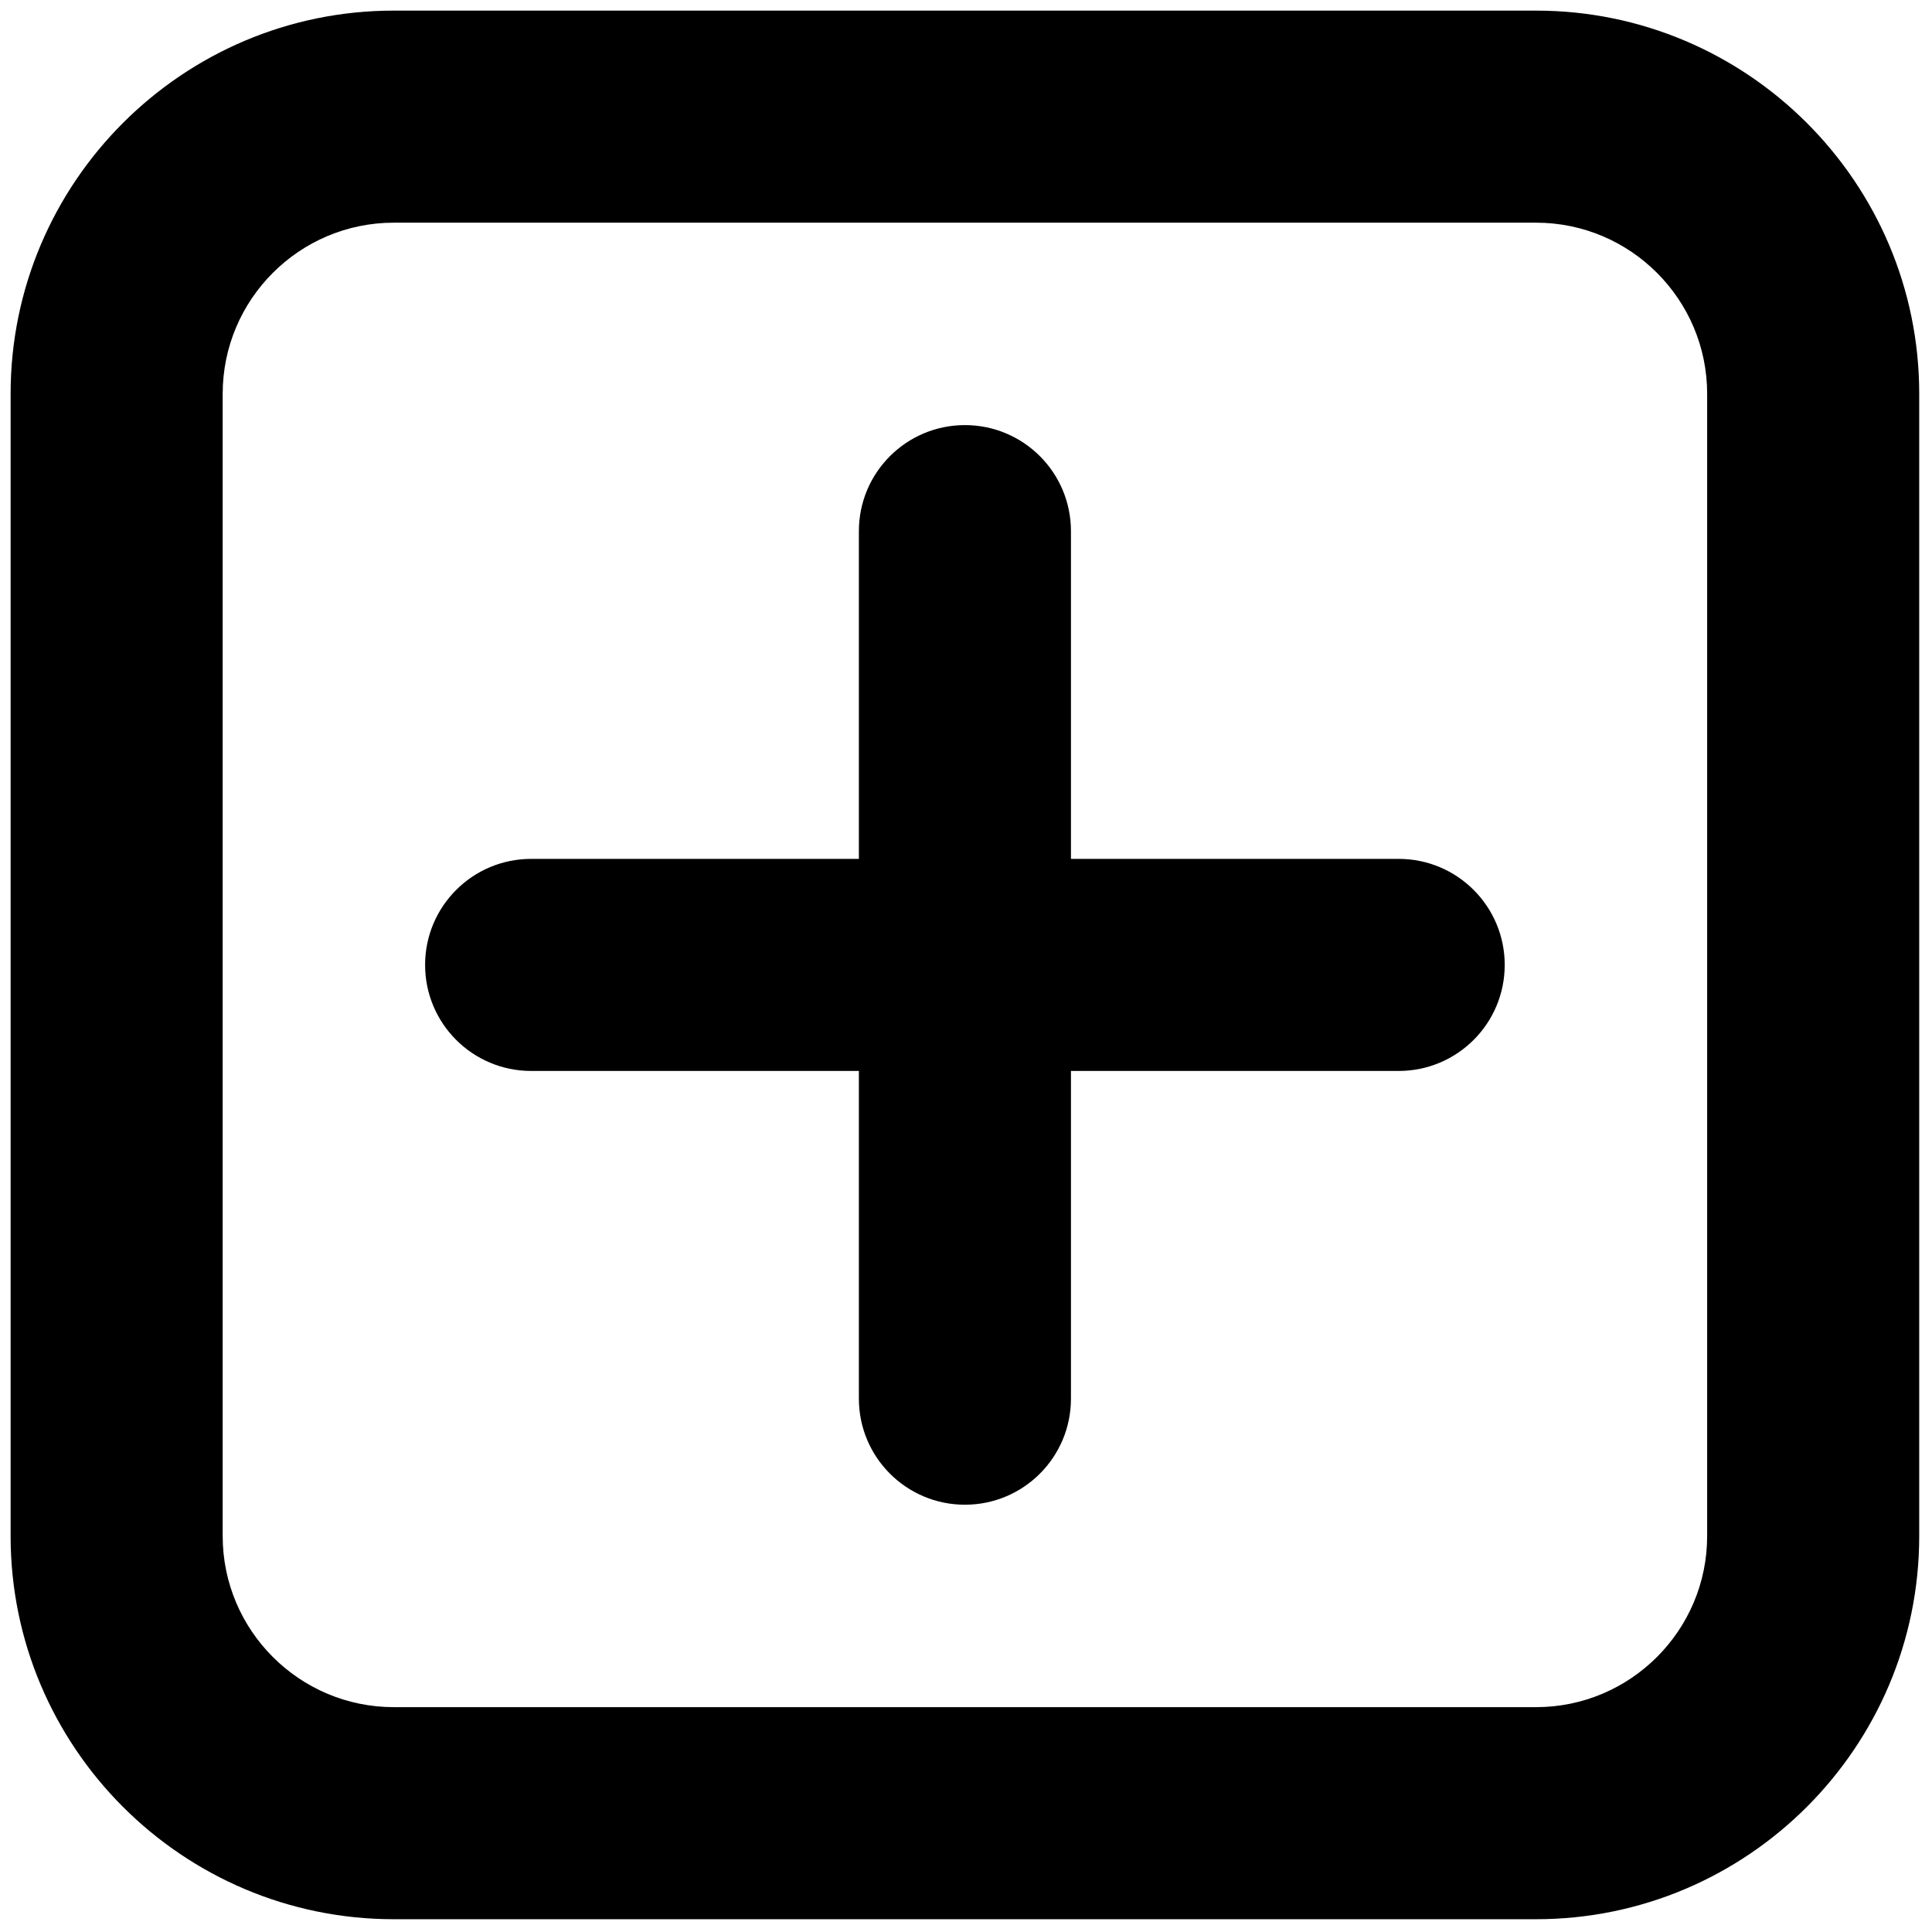
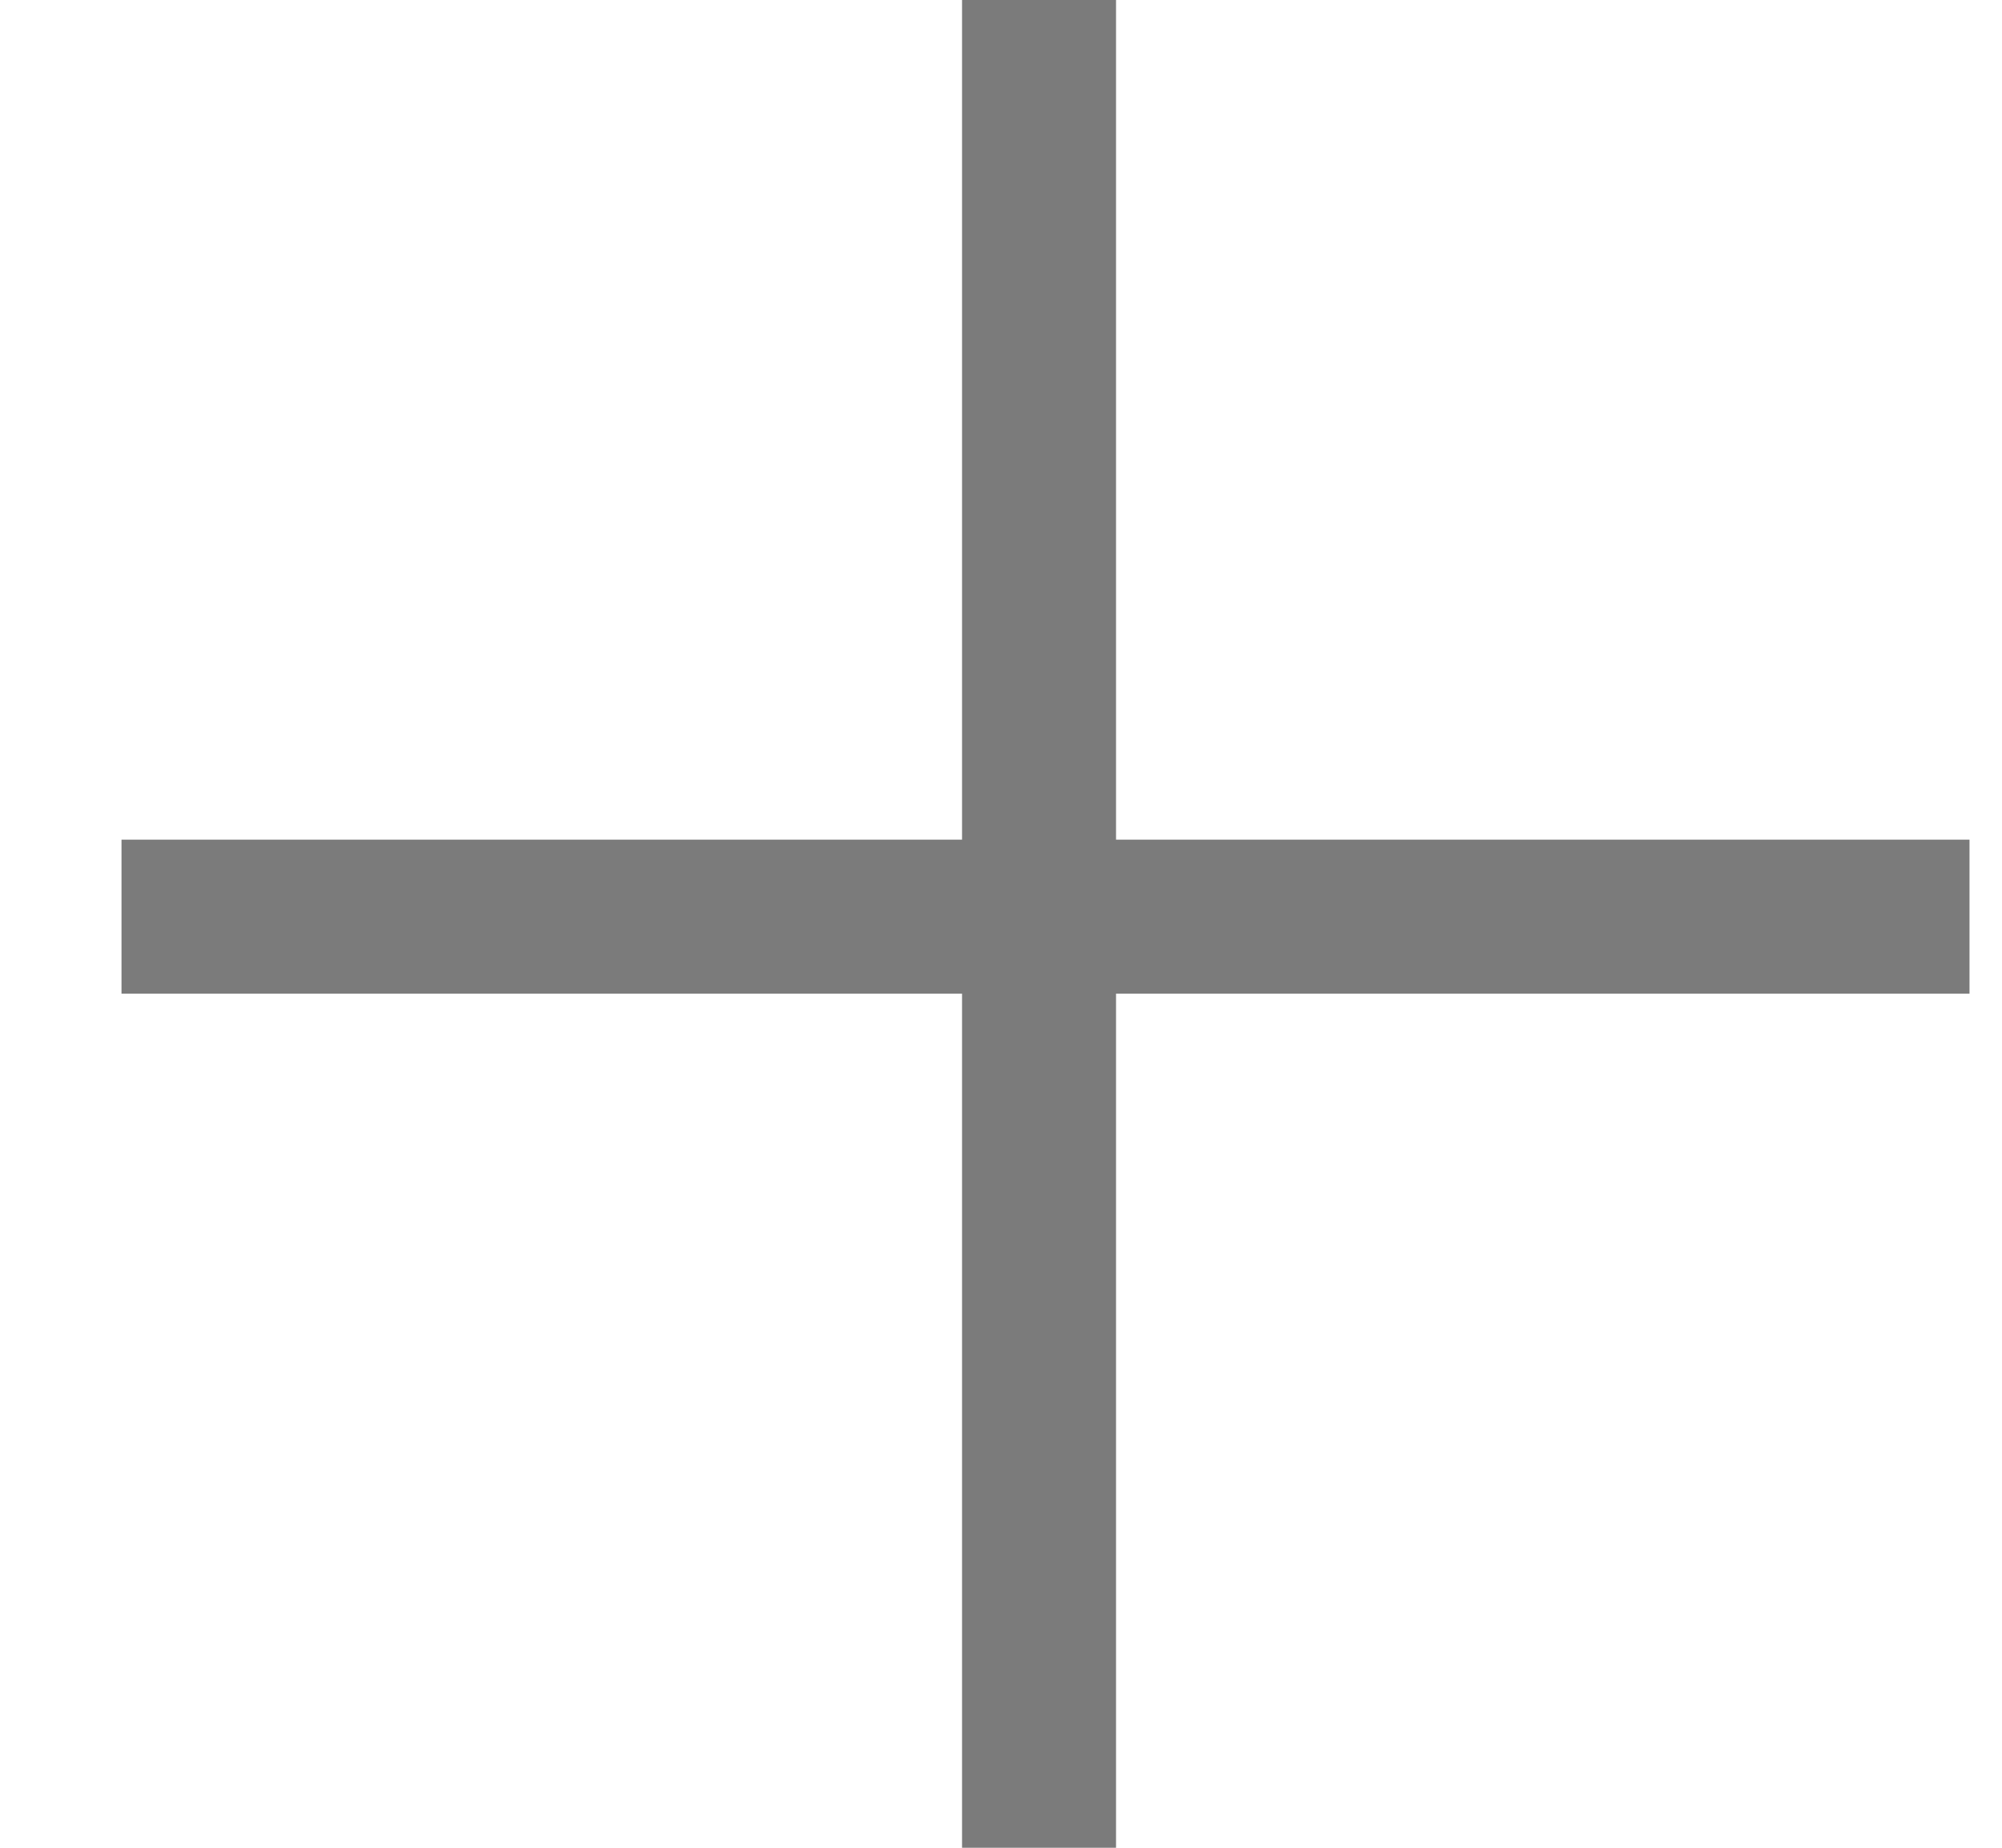
- <svg xmlns="http://www.w3.org/2000/svg" version="1.1" width="256" height="256" viewBox="0 0 256 256" xml:space="preserve">
-   <defs>
- </defs>
-   <g style="stroke: none; stroke-width: 0; stroke-dasharray: none; stroke-linecap: butt; stroke-linejoin: miter; stroke-miterlimit: 10; fill: none; fill-rule: nonzero; opacity: 1;" transform="translate(1.406593 1.406593) scale(2.81 2.81)">
-     <path d="M 45 70.454 c -2.761 0 -5 -2.238 -5 -5 V 24.545 c 0 -2.761 2.239 -5 5 -5 c 2.762 0 5 2.239 5 5 v 40.909 C 50 68.216 47.762 70.454 45 70.454 z" style="stroke: none; stroke-width: 1; stroke-dasharray: none; stroke-linecap: butt; stroke-linejoin: miter; stroke-miterlimit: 10; fill: rgb(0,0,0); fill-rule: nonzero; opacity: 1;" transform=" matrix(1 0 0 1 0 0) " stroke-linecap="round" />
-     <path d="M 65.454 50 H 24.545 c -2.761 0 -5 -2.238 -5 -5 c 0 -2.761 2.239 -5 5 -5 h 40.909 c 2.762 0 5 2.239 5 5 C 70.454 47.762 68.216 50 65.454 50 z" style="stroke: none; stroke-width: 1; stroke-dasharray: none; stroke-linecap: butt; stroke-linejoin: miter; stroke-miterlimit: 10; fill: rgb(0,0,0); fill-rule: nonzero; opacity: 1;" transform=" matrix(1 0 0 1 0 0) " stroke-linecap="round" />
-     <path d="M 71.932 90 H 18.068 C 8.105 90 0 81.895 0 71.932 V 18.068 C 0 8.105 8.105 0 18.068 0 h 53.864 C 81.895 0 90 8.105 90 18.068 v 53.864 C 90 81.895 81.895 90 71.932 90 z M 18.068 10 C 13.619 10 10 13.619 10 18.068 v 53.864 C 10 76.381 13.619 80 18.068 80 h 53.864 C 76.381 80 80 76.381 80 71.932 V 18.068 C 80 13.619 76.381 10 71.932 10 H 18.068 z" style="stroke: none; stroke-width: 1; stroke-dasharray: none; stroke-linecap: butt; stroke-linejoin: miter; stroke-miterlimit: 10; fill: rgb(0,0,0); fill-rule: nonzero; opacity: 1;" transform=" matrix(1 0 0 1 0 0) " stroke-linecap="round" />
-   </g>
+ <svg xmlns="http://www.w3.org/2000/svg" width="13" height="12" viewBox="0 0 13 12" fill="none">
+   <line x1="0.789" y1="5.953" x2="12.789" y2="5.953" stroke="#7B7B7B" />
+   <line x1="6.747" y1="2.21161e-08" x2="6.747" y2="12" stroke="#7B7B7B" />
</svg>
